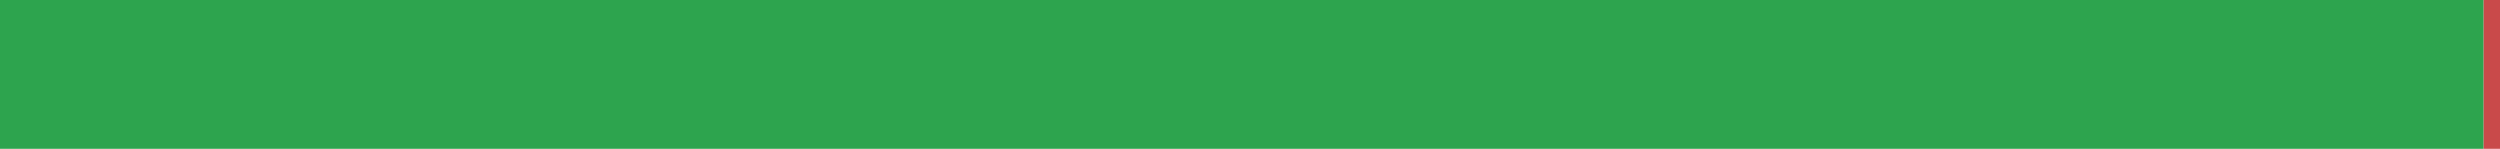
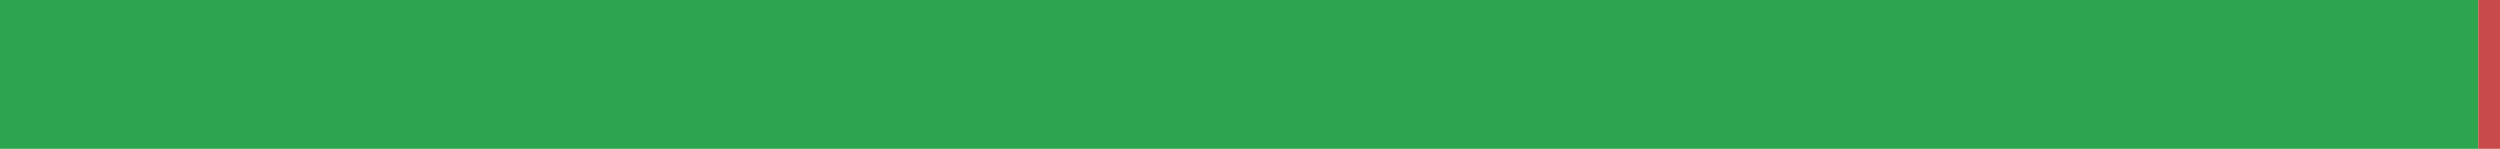
<svg xmlns="http://www.w3.org/2000/svg" width="168" height="10" viewBox="0 0 168 10" role="img" aria-label="de translation status">
-   <rect x="0" y="0" width="166.902" height="10" fill="#2DA44E" />
-   <rect x="166.902" y="0" width="1.098" height="10" fill="#C94A4A" />
+   <rect x="0" y="0" width="166.539" height="10" fill="#2DA44E" />
+   <rect x="166.539" y="0" width="1.461" height="10" fill="#C94A4A" />
</svg>
